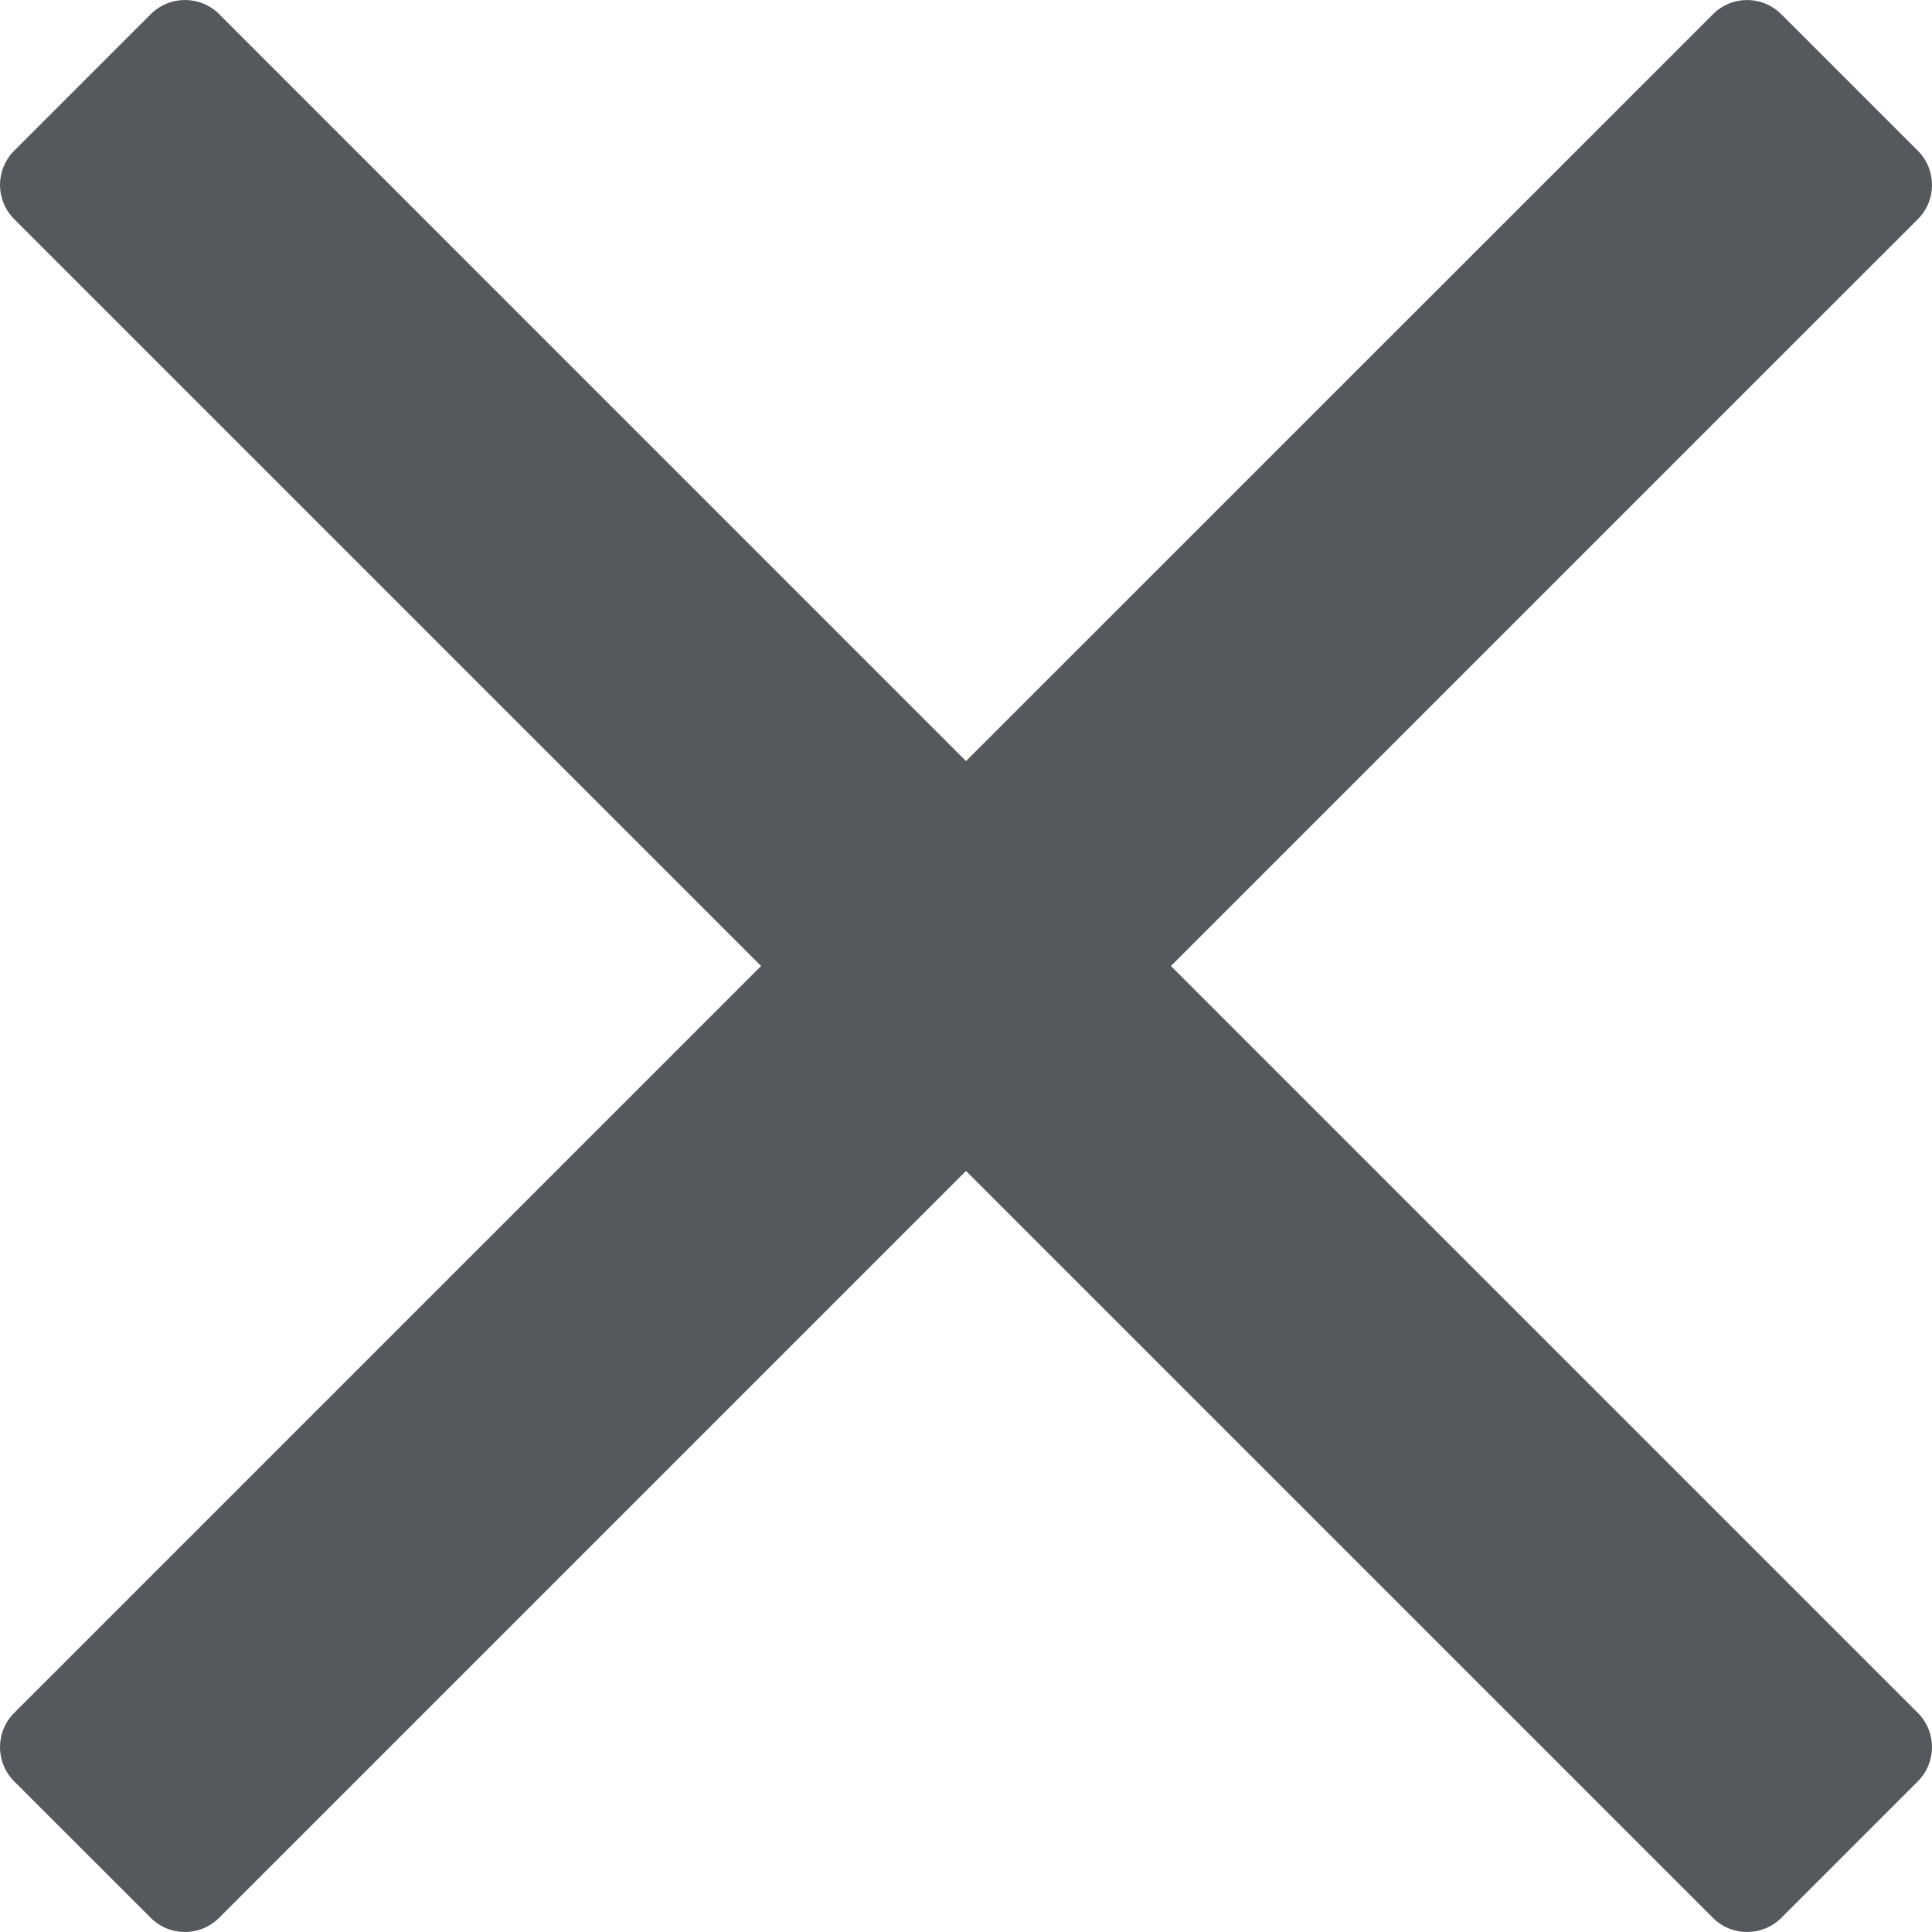
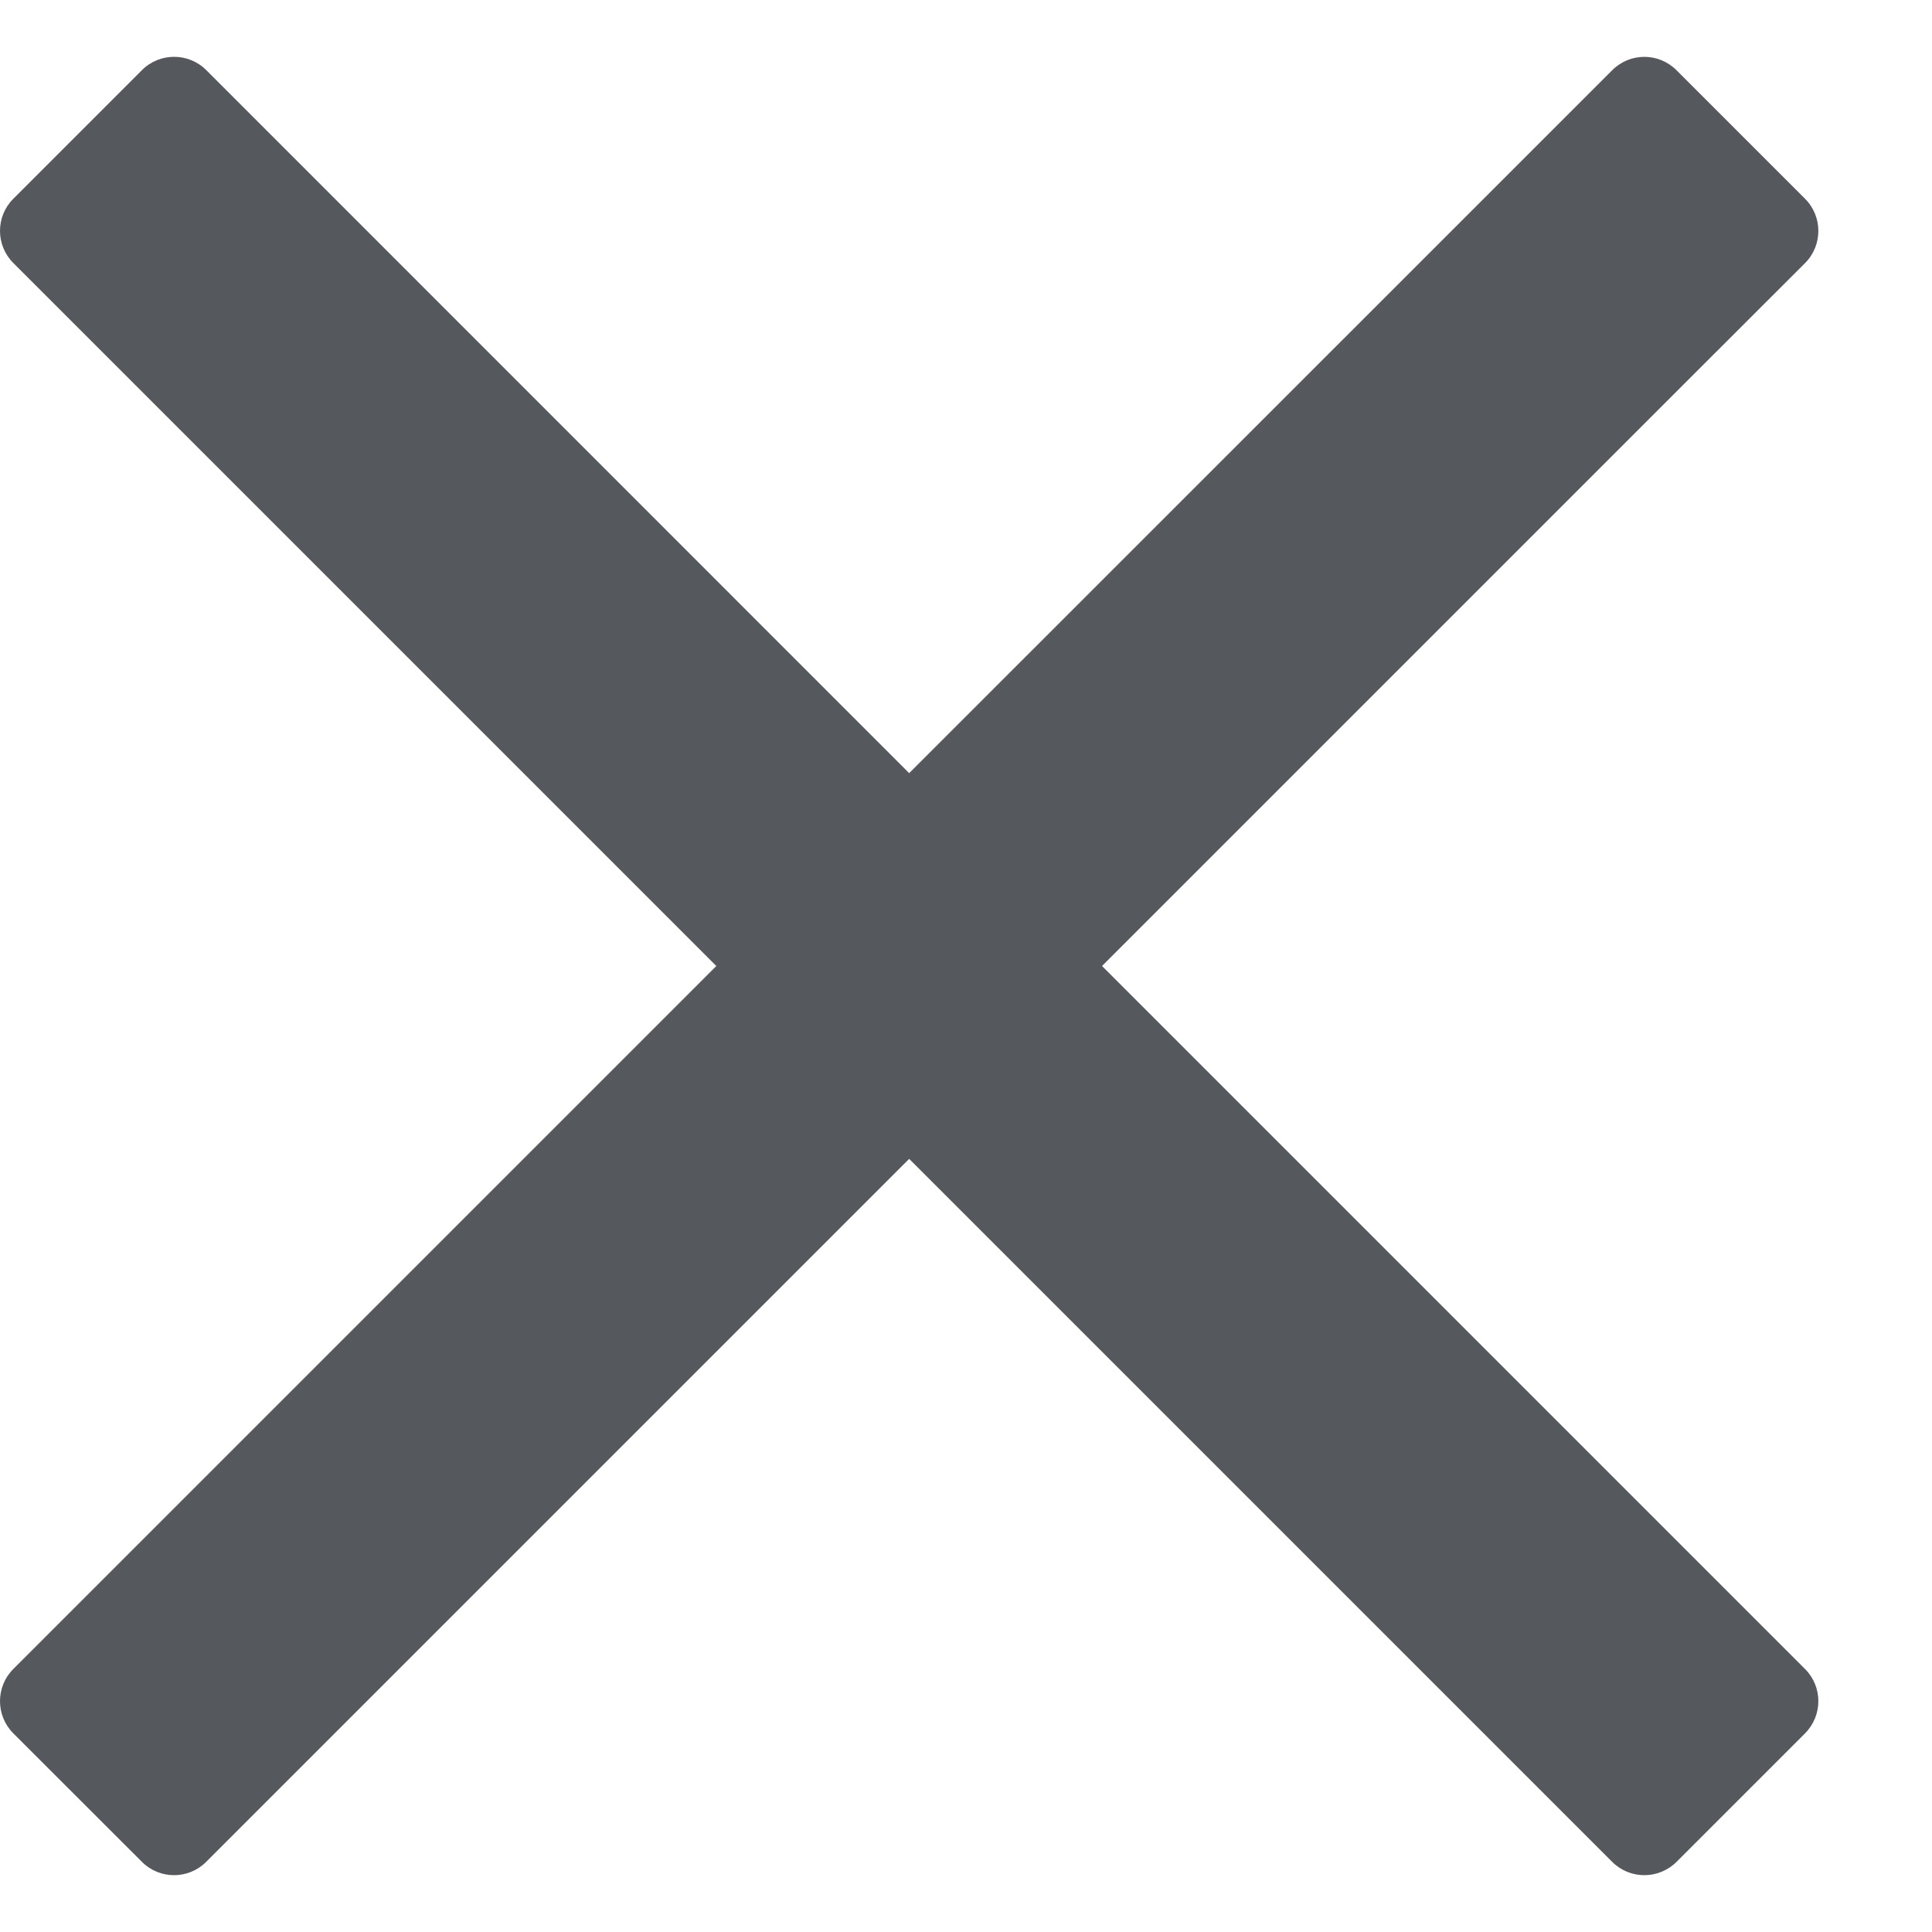
- <svg xmlns="http://www.w3.org/2000/svg" width="16" height="16" viewBox="0 0 16 16" fill="none">
+ <svg xmlns="http://www.w3.org/2000/svg" width="16" height="16" viewBox="0 0 17 16" fill="none">
  <path d="M9.697 8L14.825 2.872L15.883 1.815C16.039 1.659 16.039 1.405 15.883 1.249L14.752 0.118C14.595 -0.039 14.342 -0.039 14.186 0.118L8 6.303L1.815 0.117C1.659 -0.039 1.405 -0.039 1.249 0.117L0.117 1.249C-0.039 1.405 -0.039 1.658 0.117 1.814L6.303 8L0.117 14.186C-0.039 14.342 -0.039 14.595 0.117 14.752L1.249 15.883C1.405 16.039 1.658 16.039 1.814 15.883L8 9.697L13.128 14.825L14.186 15.883C14.342 16.039 14.595 16.039 14.752 15.883L15.883 14.752C16.039 14.595 16.039 14.342 15.883 14.186L9.697 8Z" fill="#55585D" />
</svg>
